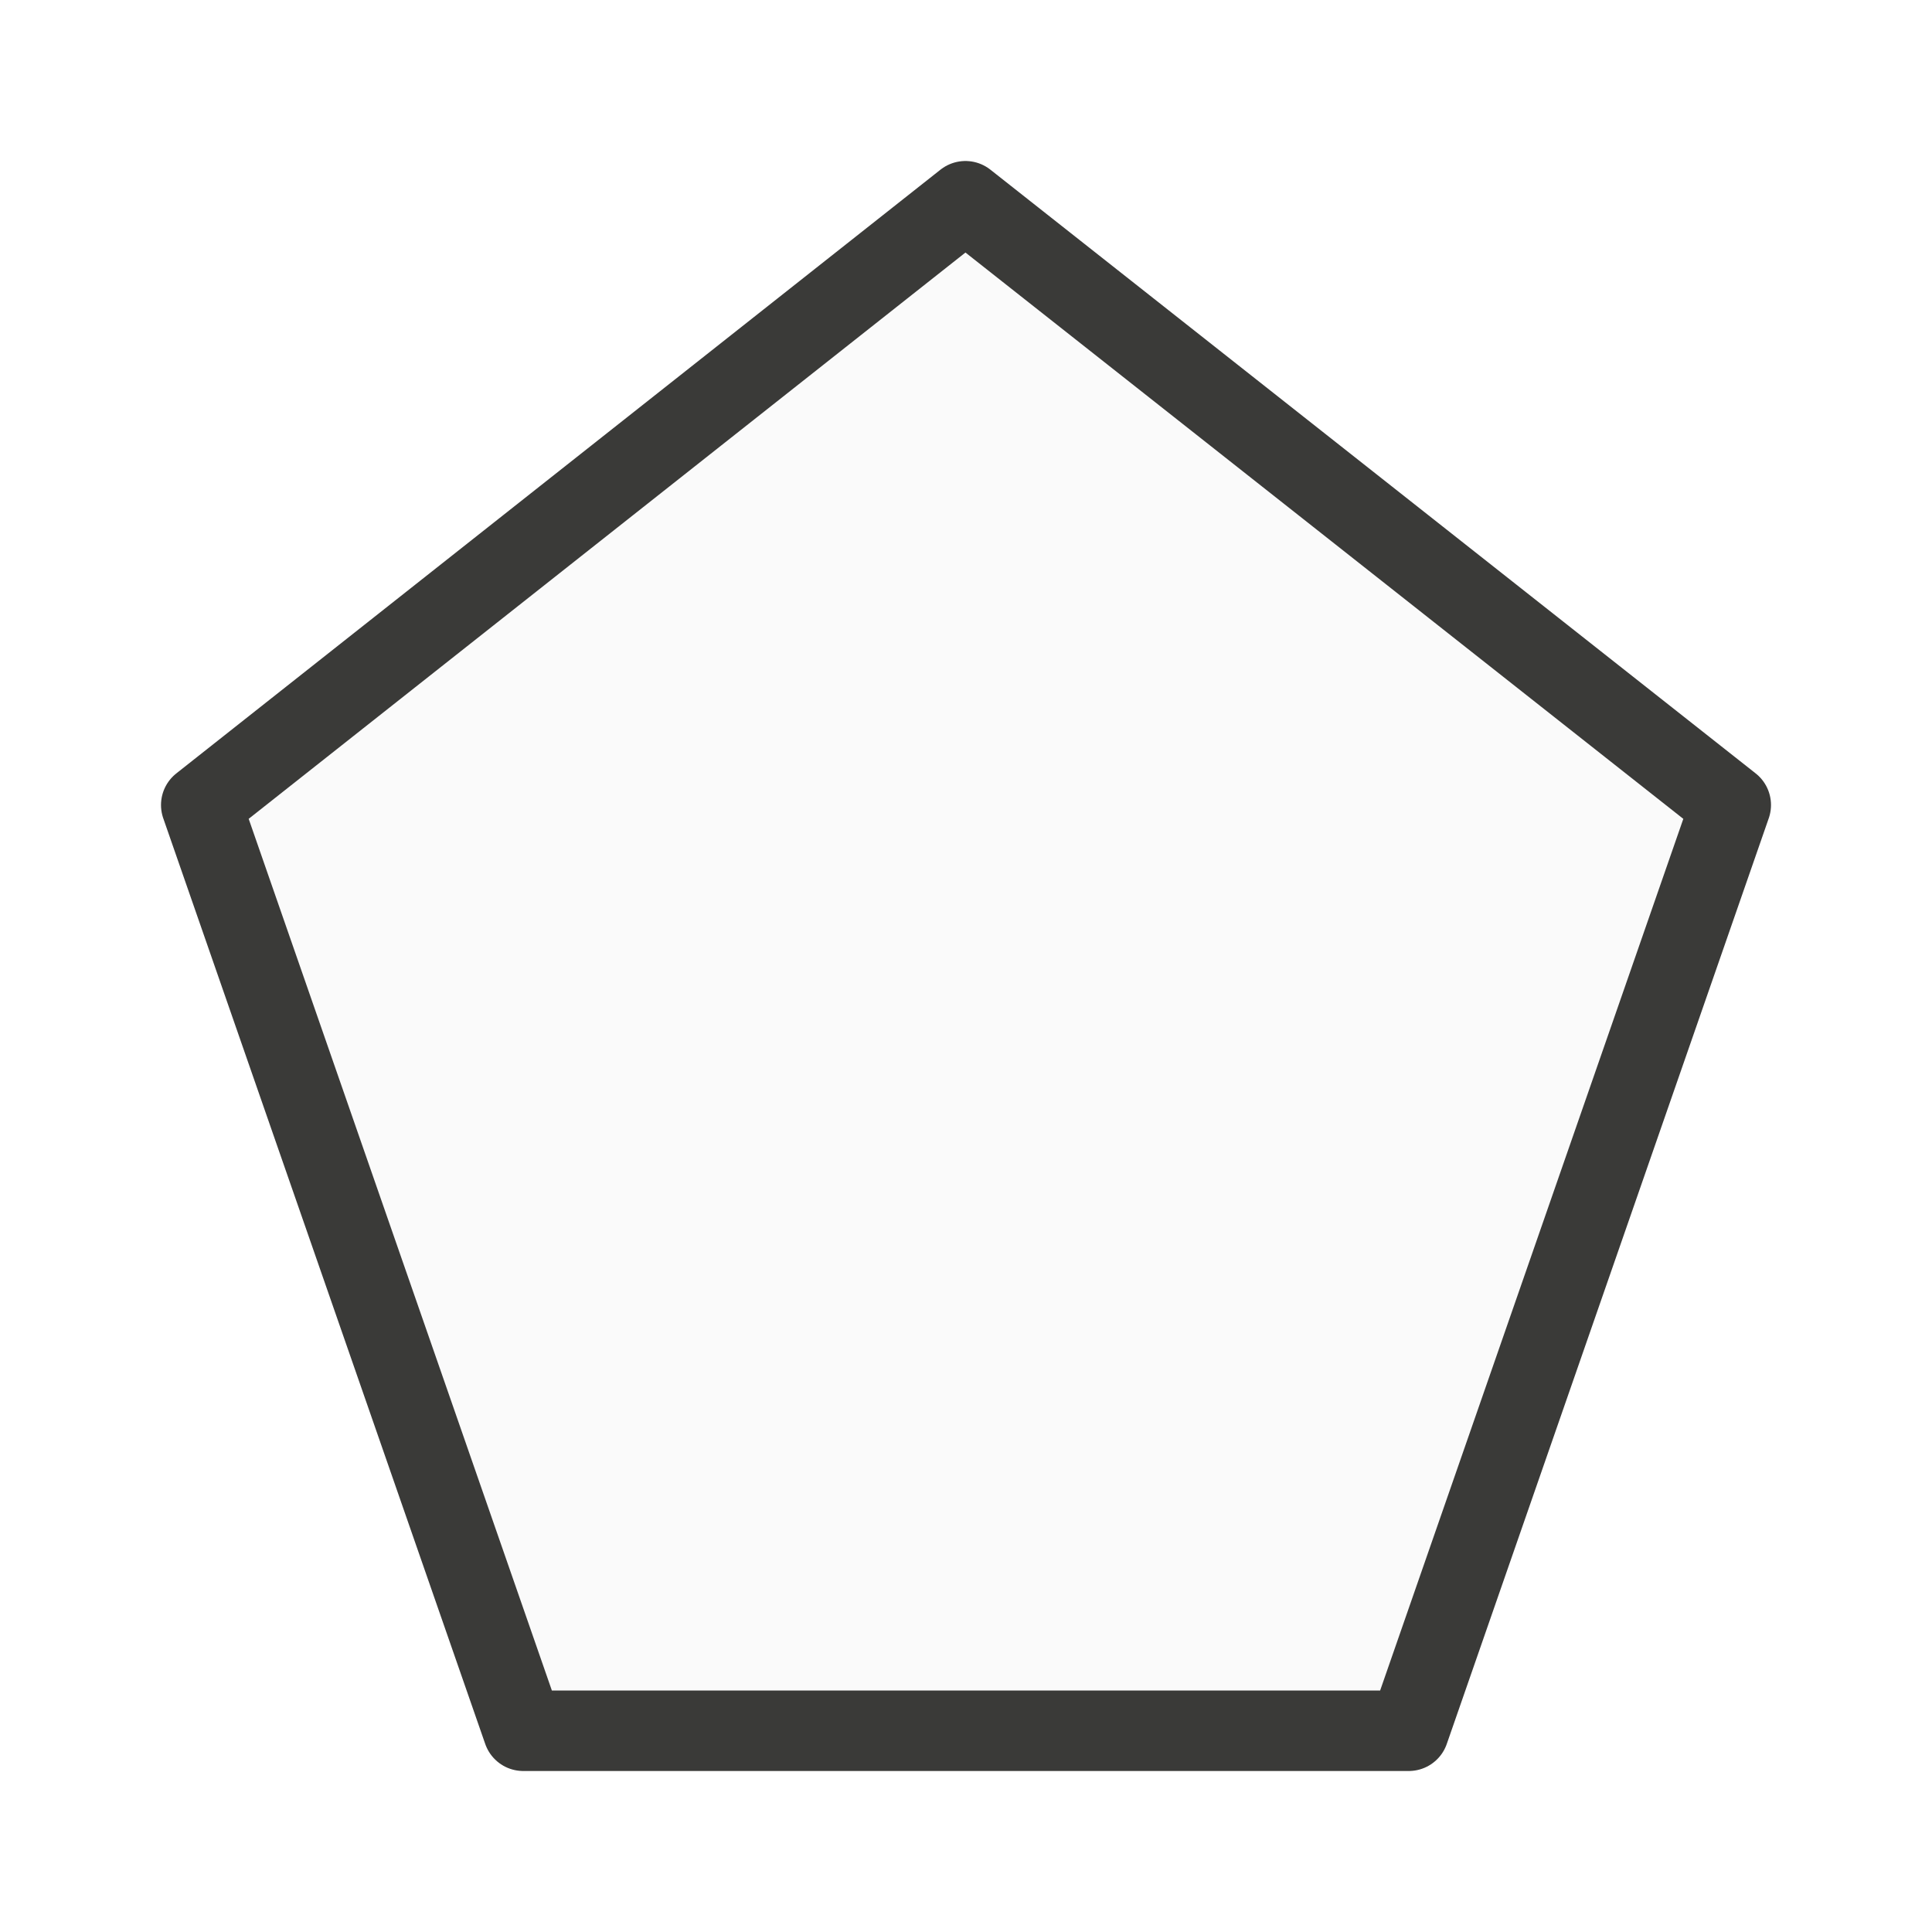
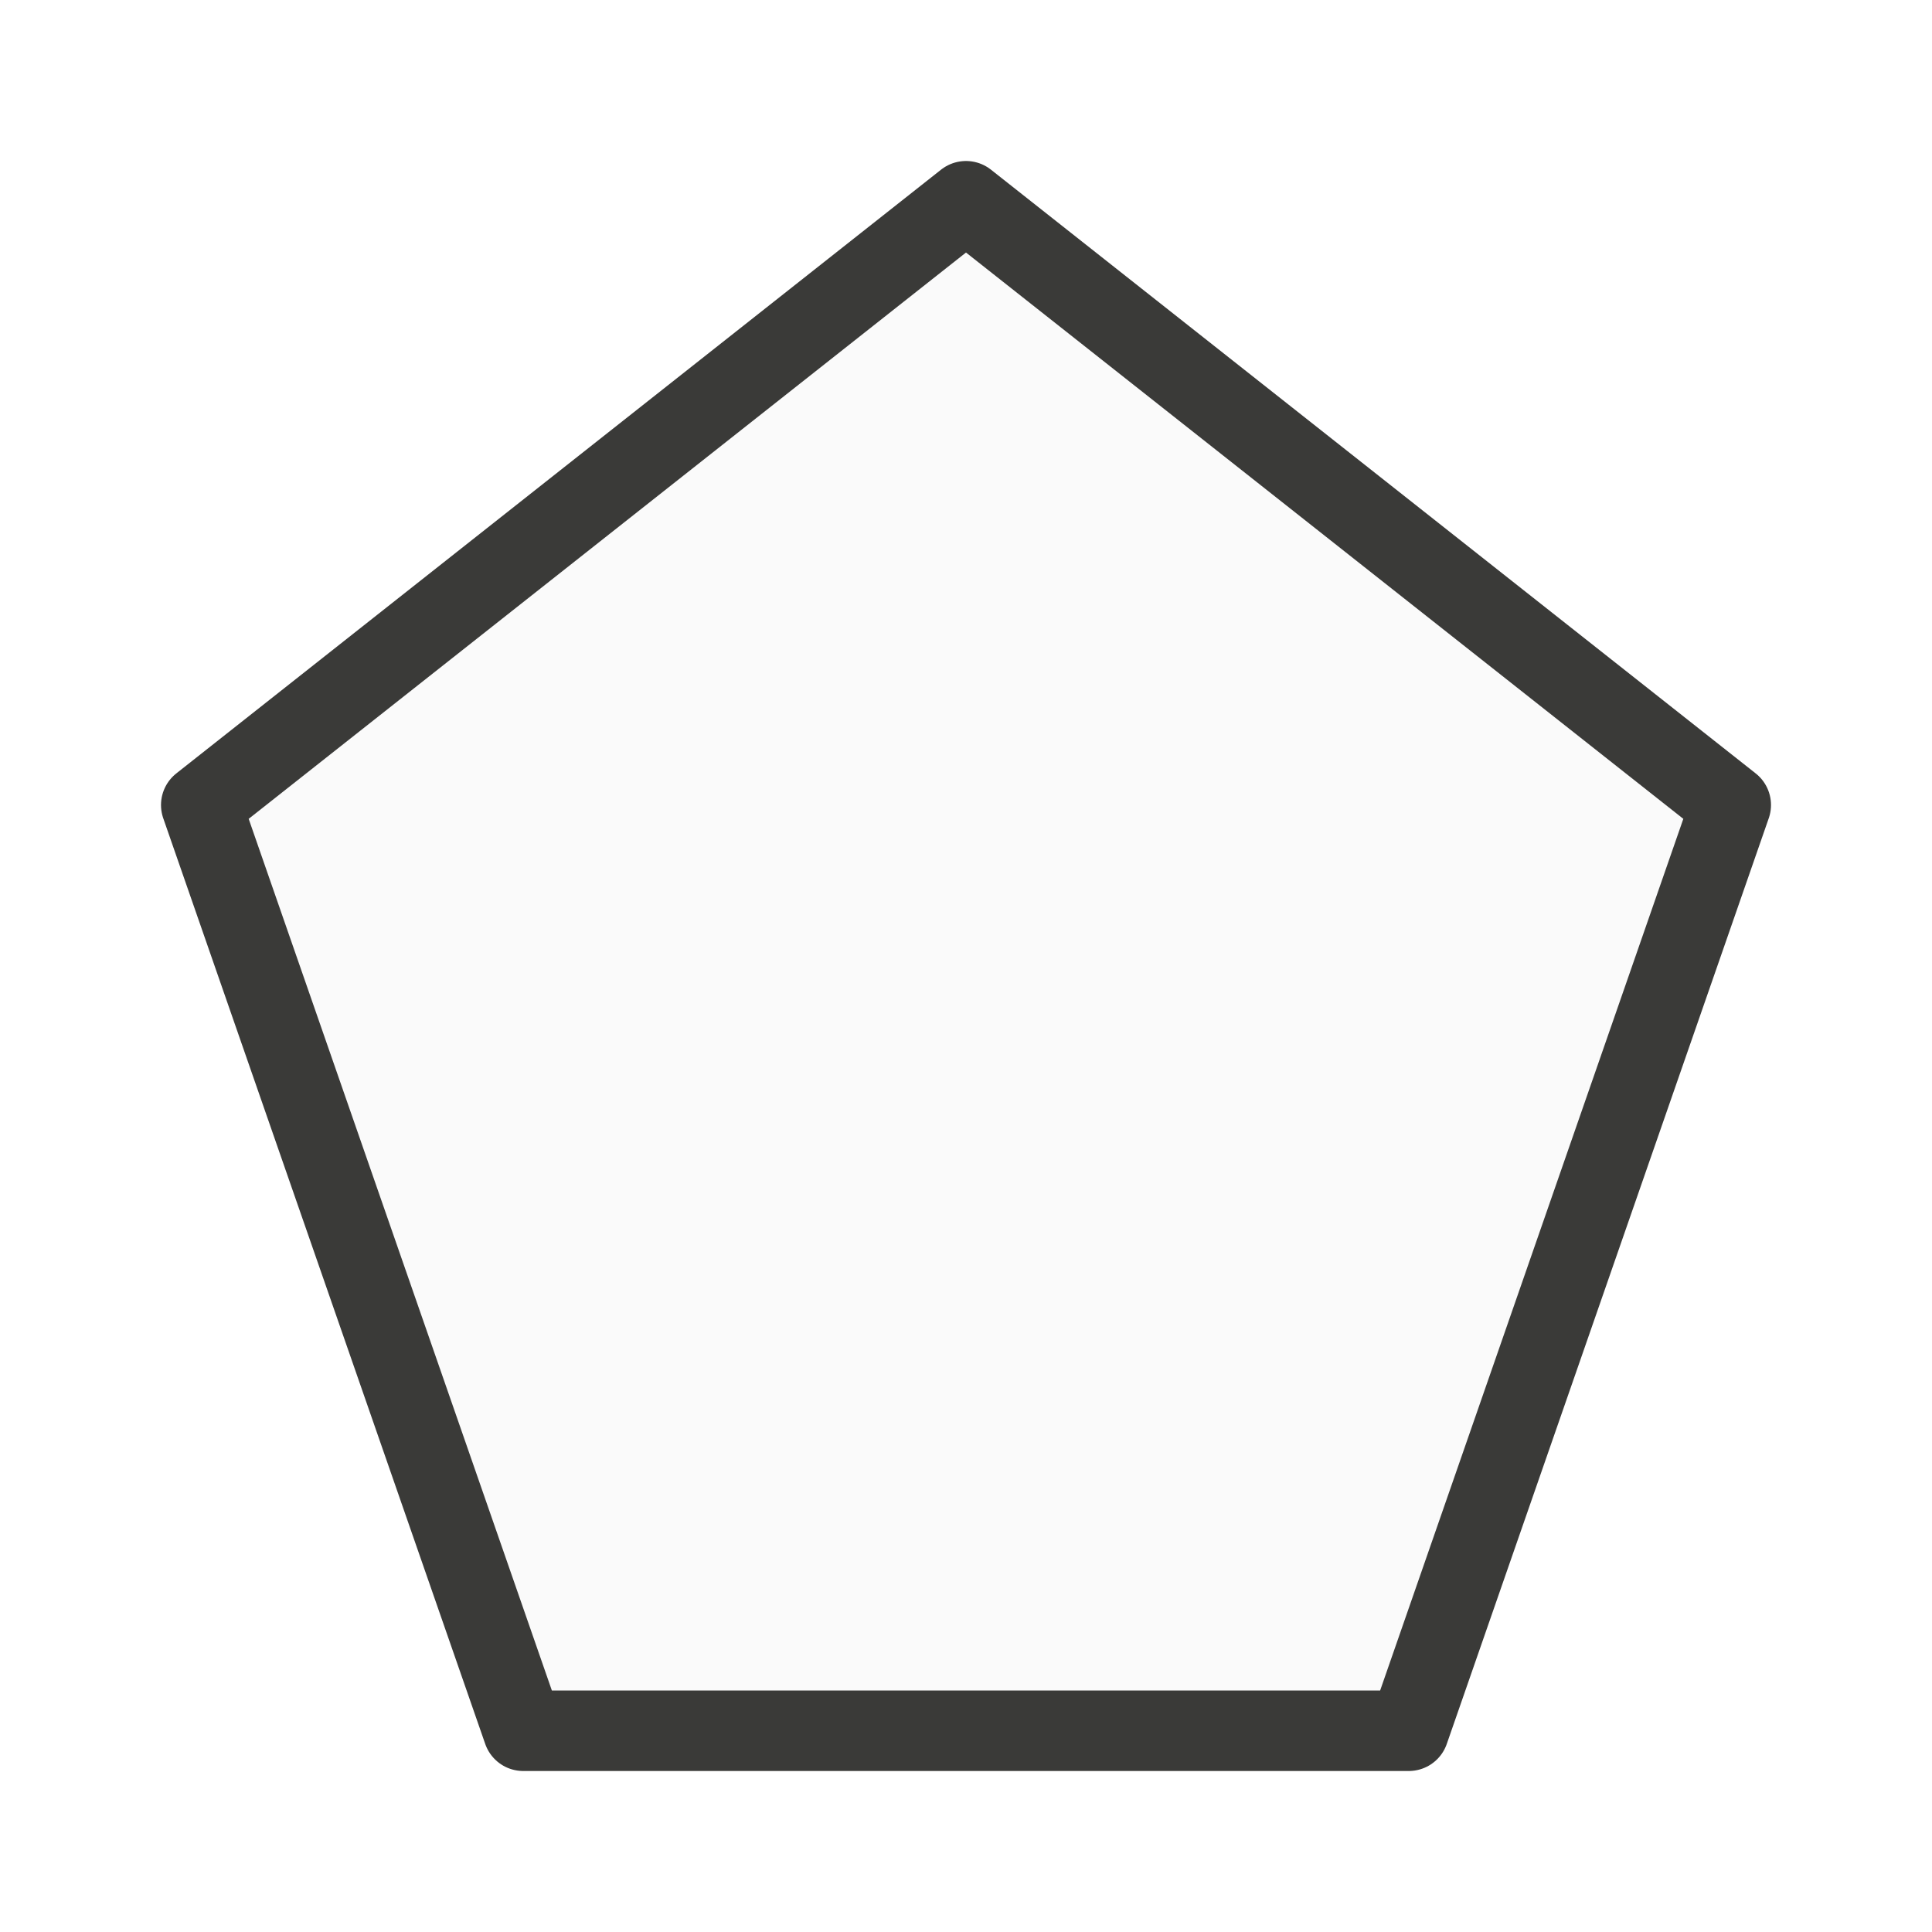
<svg xmlns="http://www.w3.org/2000/svg" viewBox="0 0 24 24">
-   <path class="icn icn--shape-color" d="m11.993 2.5-9.493 7.5 4 11.5h11l4-11.5z" fill="#fafafa" stroke="#3a3a38" stroke-linecap="round" stroke-linejoin="round" />
+   <path class="icn icn--shape-color" d="m12 2.5-9.5 7.5 4 11.5h11l4-11.5z" fill="#fafafa" stroke="#3a3a38" stroke-linecap="round" stroke-linejoin="round" />
</svg>
